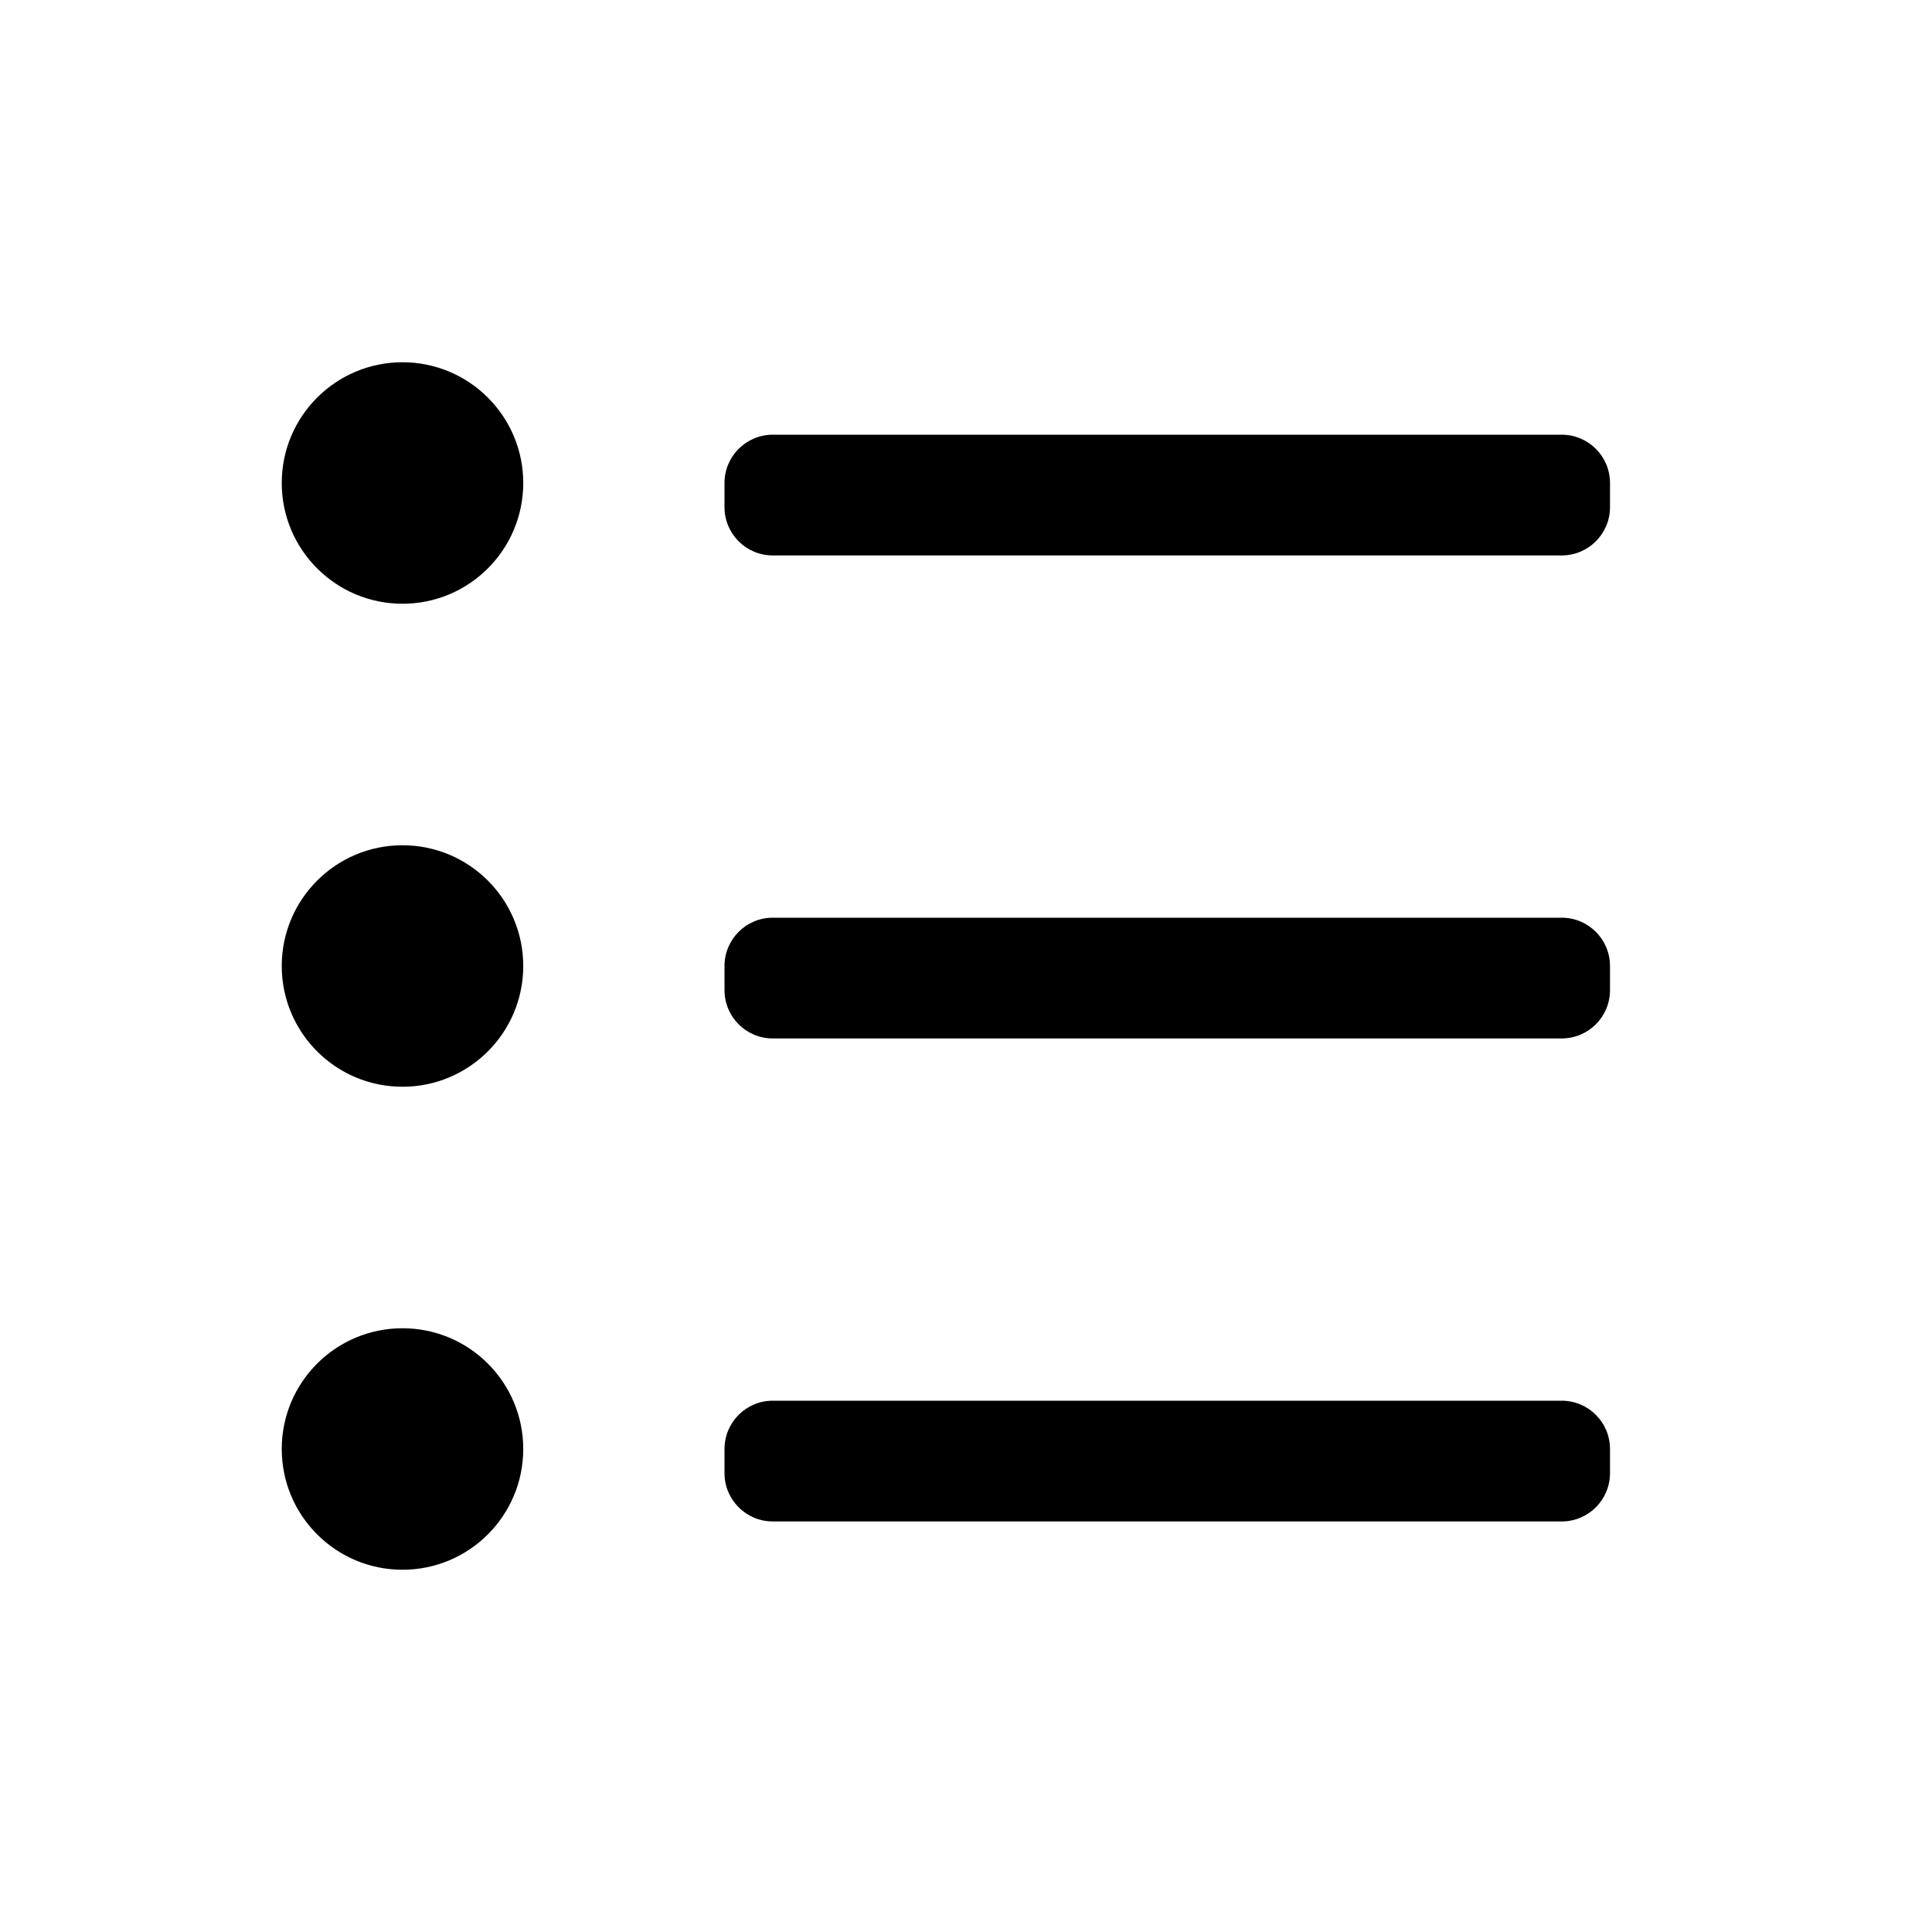
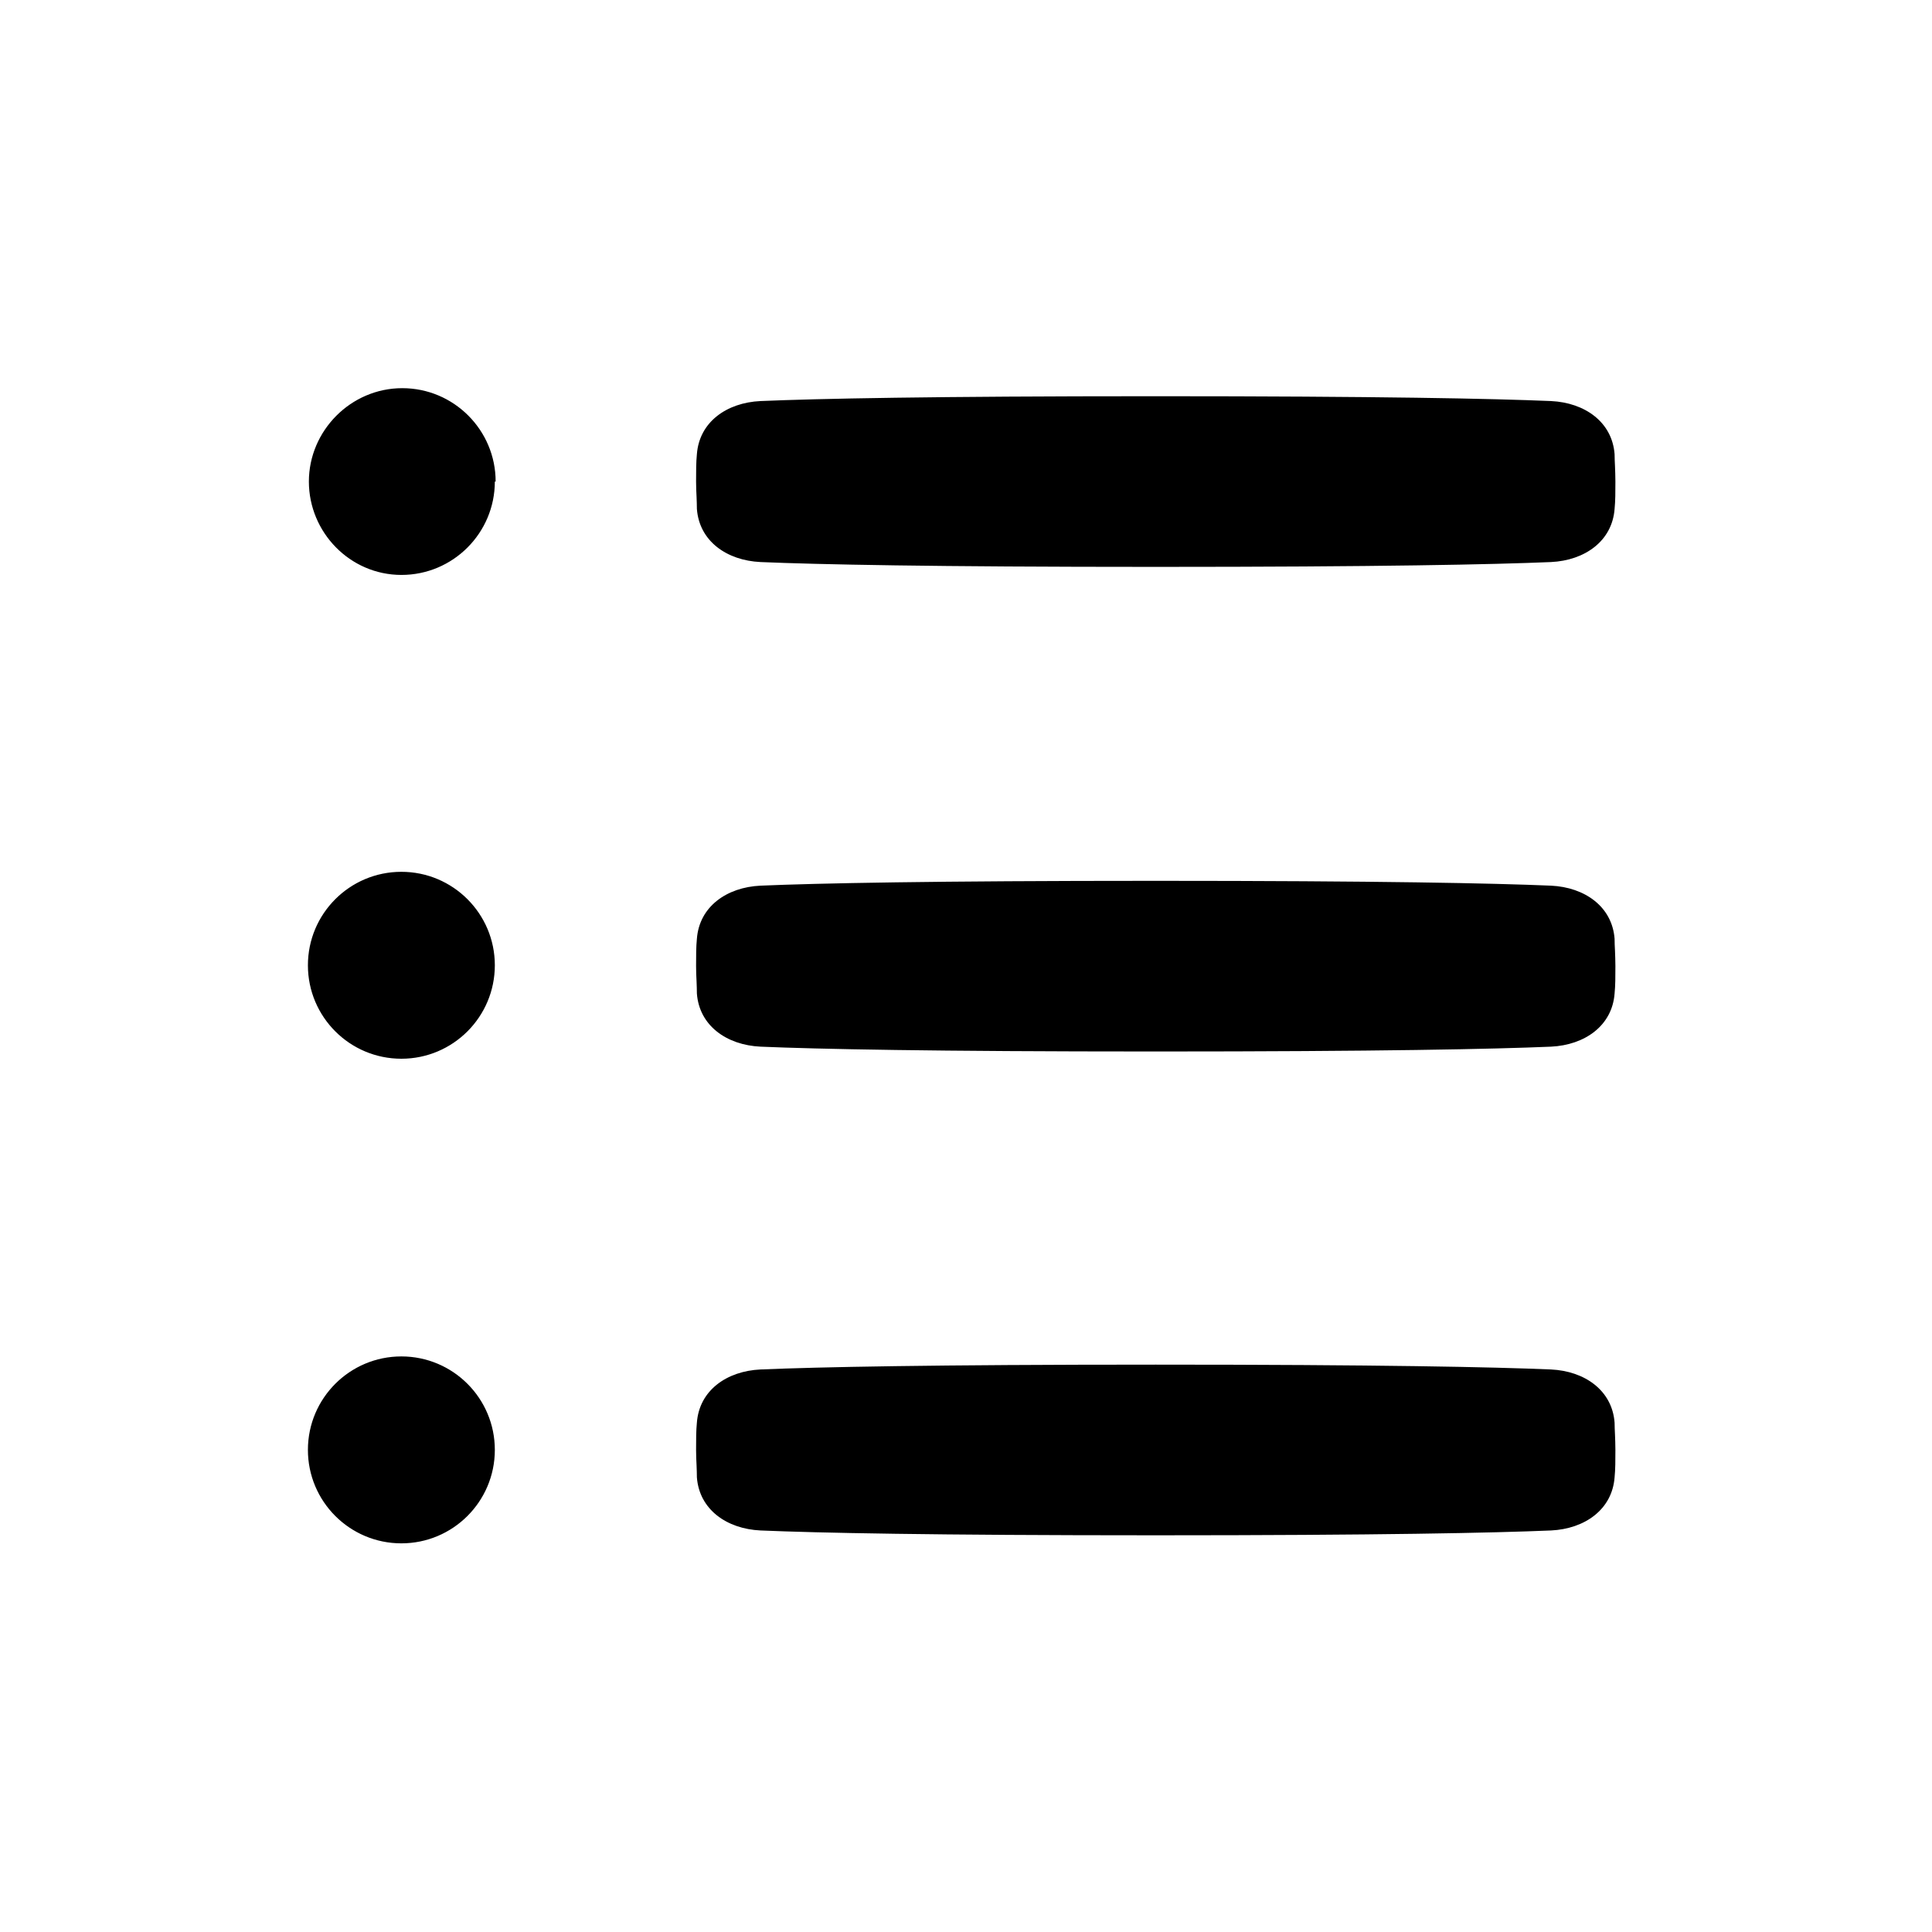
- <svg xmlns="http://www.w3.org/2000/svg" version="1.0" role="img" class="icon icon-list" viewBox="0 0 24 24" height="1.25rem" width="1.25rem" fill="currentColor" aria-hidden="true" focusable="false">
-   <circle cx="5" cy="6" r="1.5" />
-   <circle cx="5" cy="12" r="1.5" />
-   <circle cx="5" cy="18" r="1.5" />
-   <rect x="9" y="5.4" width="11" height="1.5" rx="0.6" />
-   <rect x="9" y="11.4" width="11" height="1.5" rx="0.6" />
-   <rect x="9" y="17.4" width="11" height="1.5" rx="0.6" />
+ <svg xmlns="http://www.w3.org/2000/svg" version="1.0" role="img" class="icon icon-list" viewBox="0 0 24 24" height="1.25rem" width="1.25rem" aria-hidden="true" focusable="false">
+   <path d="M4.987 7.142c.64 0 1.16-.52 1.16-1.16h.01c0-.64-.52-1.16-1.16-1.16-.64 0-1.16.53-1.16 1.16 0 .63.51 1.16 1.15 1.16Zm0 6.01a1.16 1.16 0 1 0-.002-2.322 1.16 1.16 0 0 0 .002 2.322Zm1.16 4.86a1.16 1.16 0 1 1-2.322-.002 1.16 1.16 0 0 1 2.322.002Zm3.3-13.03c-.42.02-.76.26-.79.66-.01.1-.01.21-.01.34 0 .07.003.133.006.192.002.052.004.101.004.148.03.4.37.64.79.66.71.03 2.13.06 4.91.06 2.78 0 4.2-.03 4.91-.06.42-.02.76-.26.79-.66.01-.1.01-.21.01-.34 0-.07-.003-.133-.005-.192a3.26 3.26 0 0 1-.005-.148c-.03-.4-.37-.64-.79-.66-.71-.03-2.13-.06-4.91-.06-2.78 0-4.2.03-4.91.06Zm-.79 6.68c.03-.4.37-.64.79-.66.71-.03 2.13-.06 4.91-.06 2.78 0 4.2.03 4.91.06.42.02.76.26.79.66 0 .047.002.095.005.148.002.059.005.123.005.192 0 .13 0 .24-.01.34-.03.4-.37.64-.79.66-.71.03-2.13.06-4.91.06-2.78 0-4.2-.03-4.91-.06-.42-.02-.76-.26-.79-.66 0-.047-.002-.096-.004-.148a3.746 3.746 0 0 1-.006-.192c0-.13 0-.24.01-.34Zm.79 5.35c-.42.02-.76.26-.79.66-.01.1-.01.21-.01.34 0 .07.003.133.006.192.002.052.004.101.004.148.03.4.37.64.79.66.71.03 2.13.06 4.91.06 2.78 0 4.2-.03 4.91-.06.42-.02.76-.26.79-.66.01-.1.01-.21.01-.34 0-.07-.003-.133-.005-.192a3.255 3.255 0 0 1-.005-.148c-.03-.4-.37-.64-.79-.66-.71-.03-2.13-.06-4.91-.06-2.78 0-4.2.03-4.91.06Z" />
</svg>
